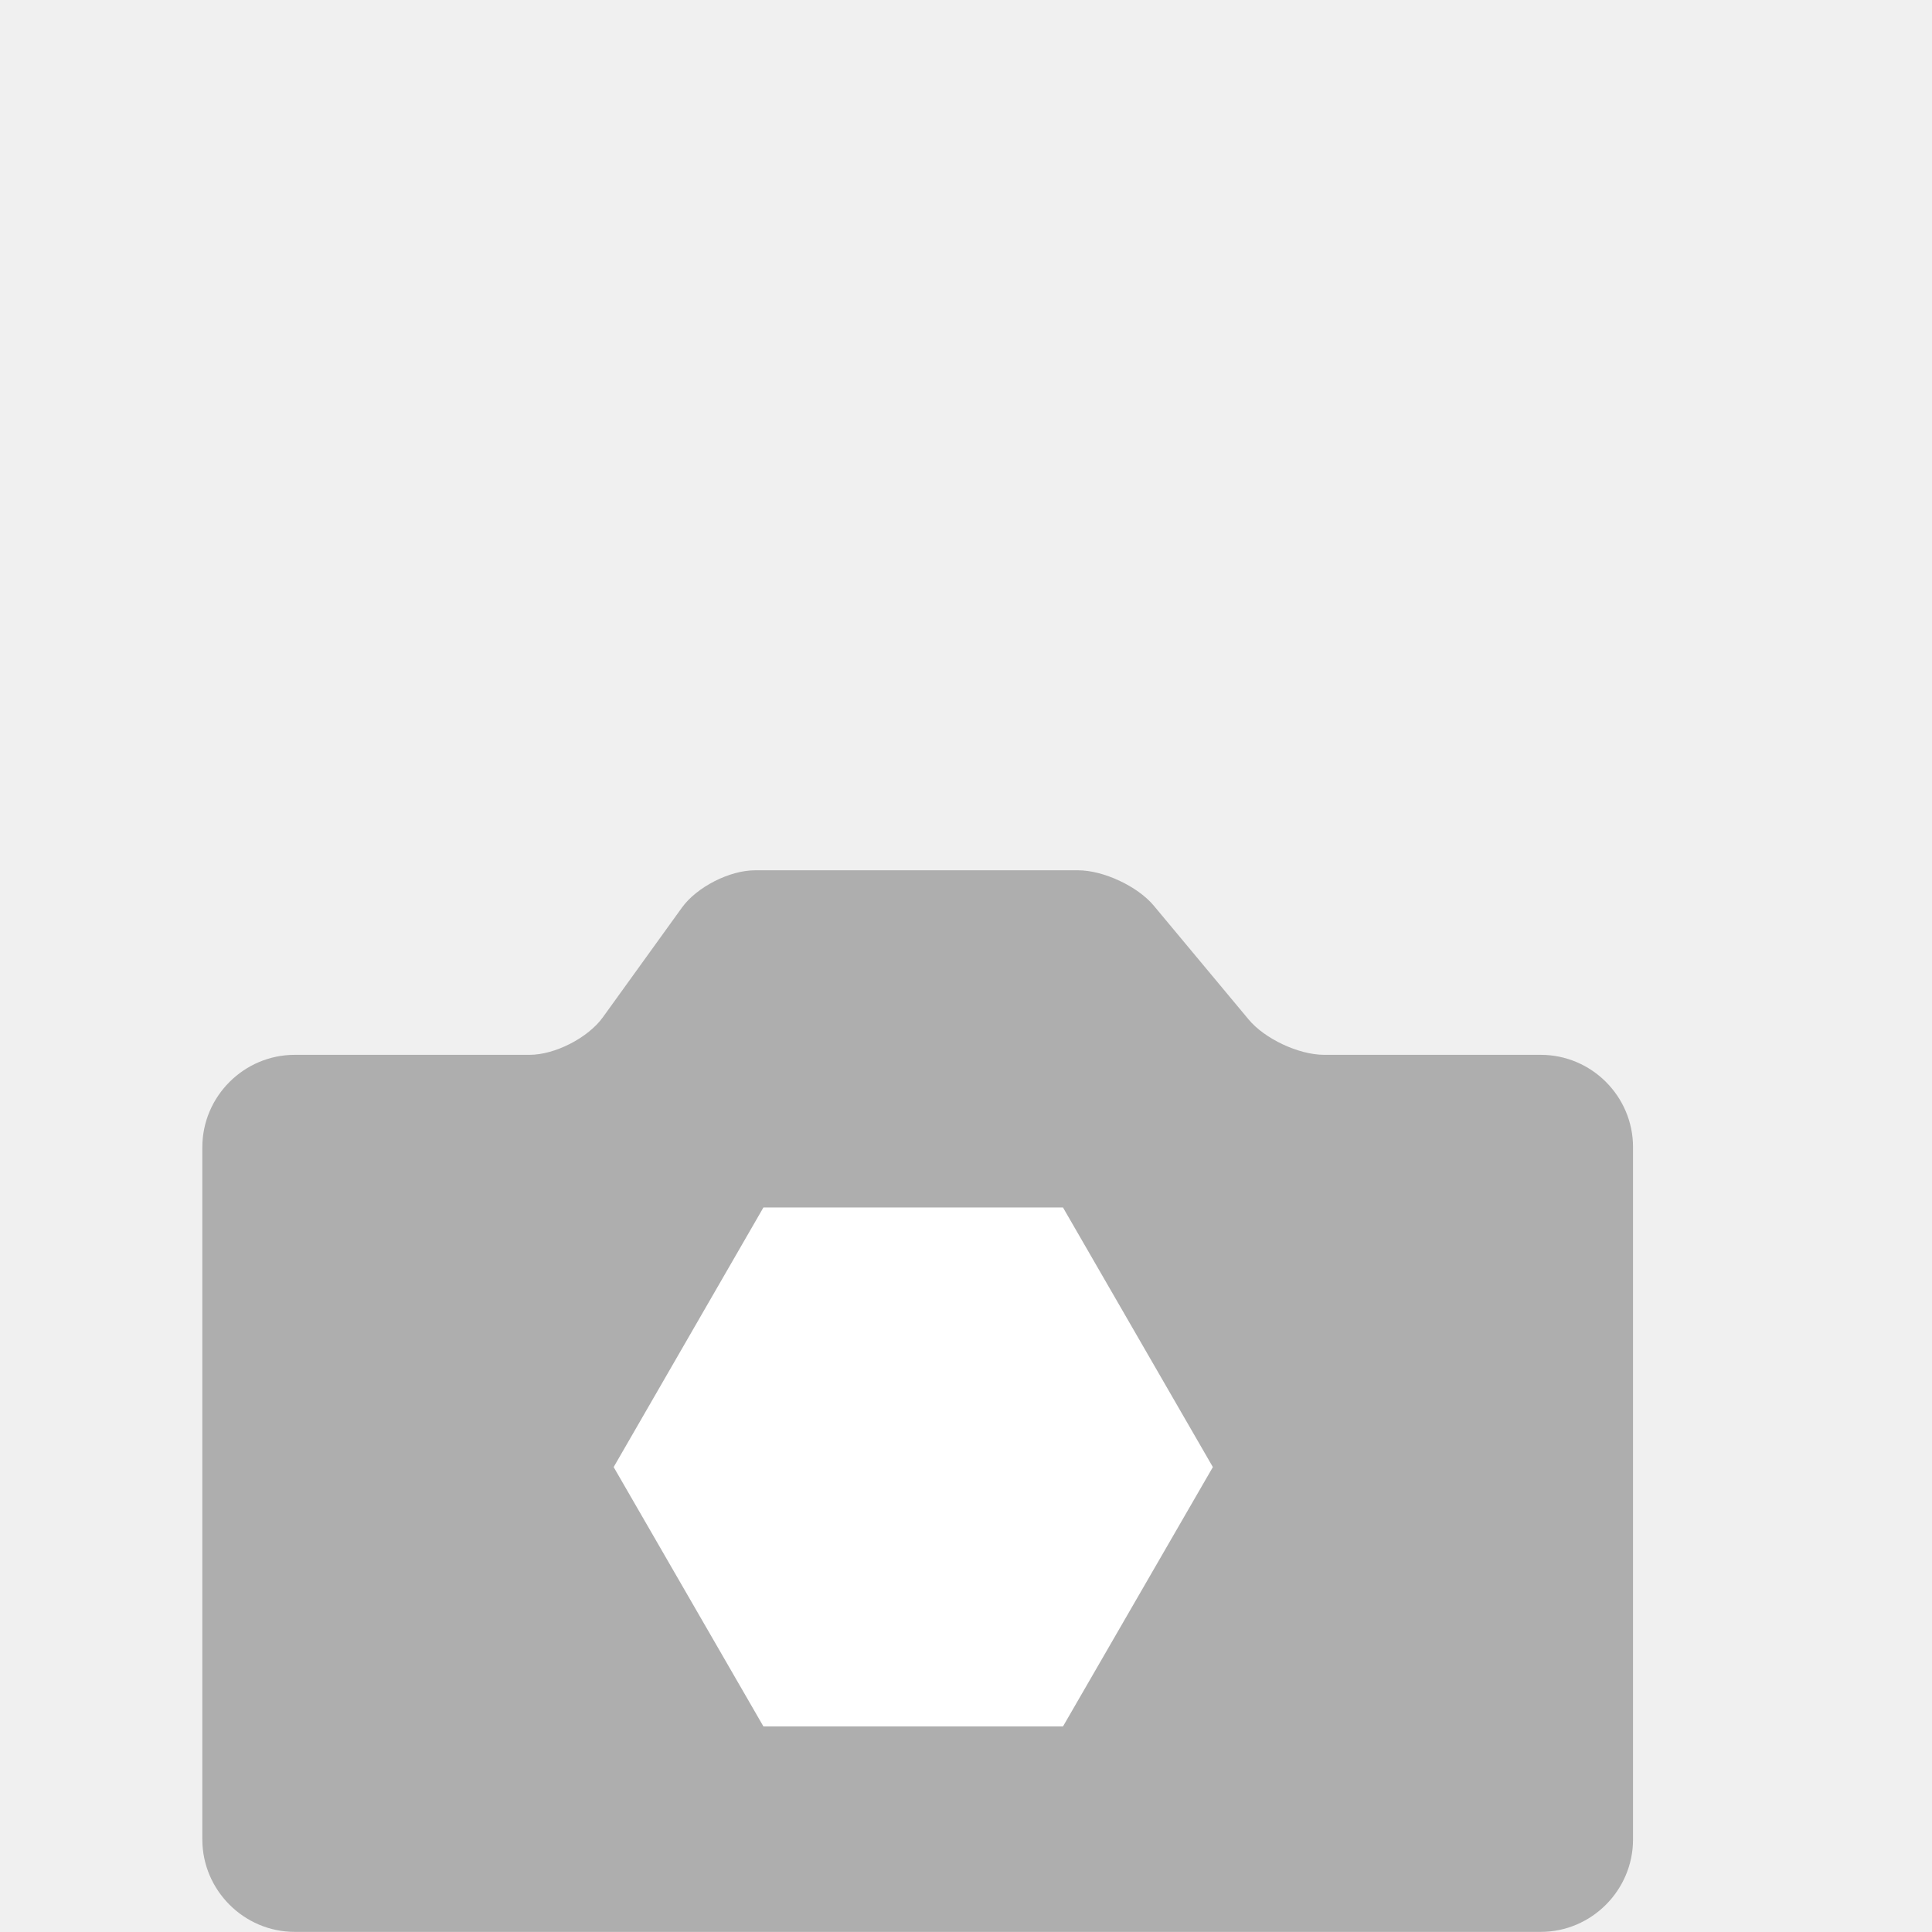
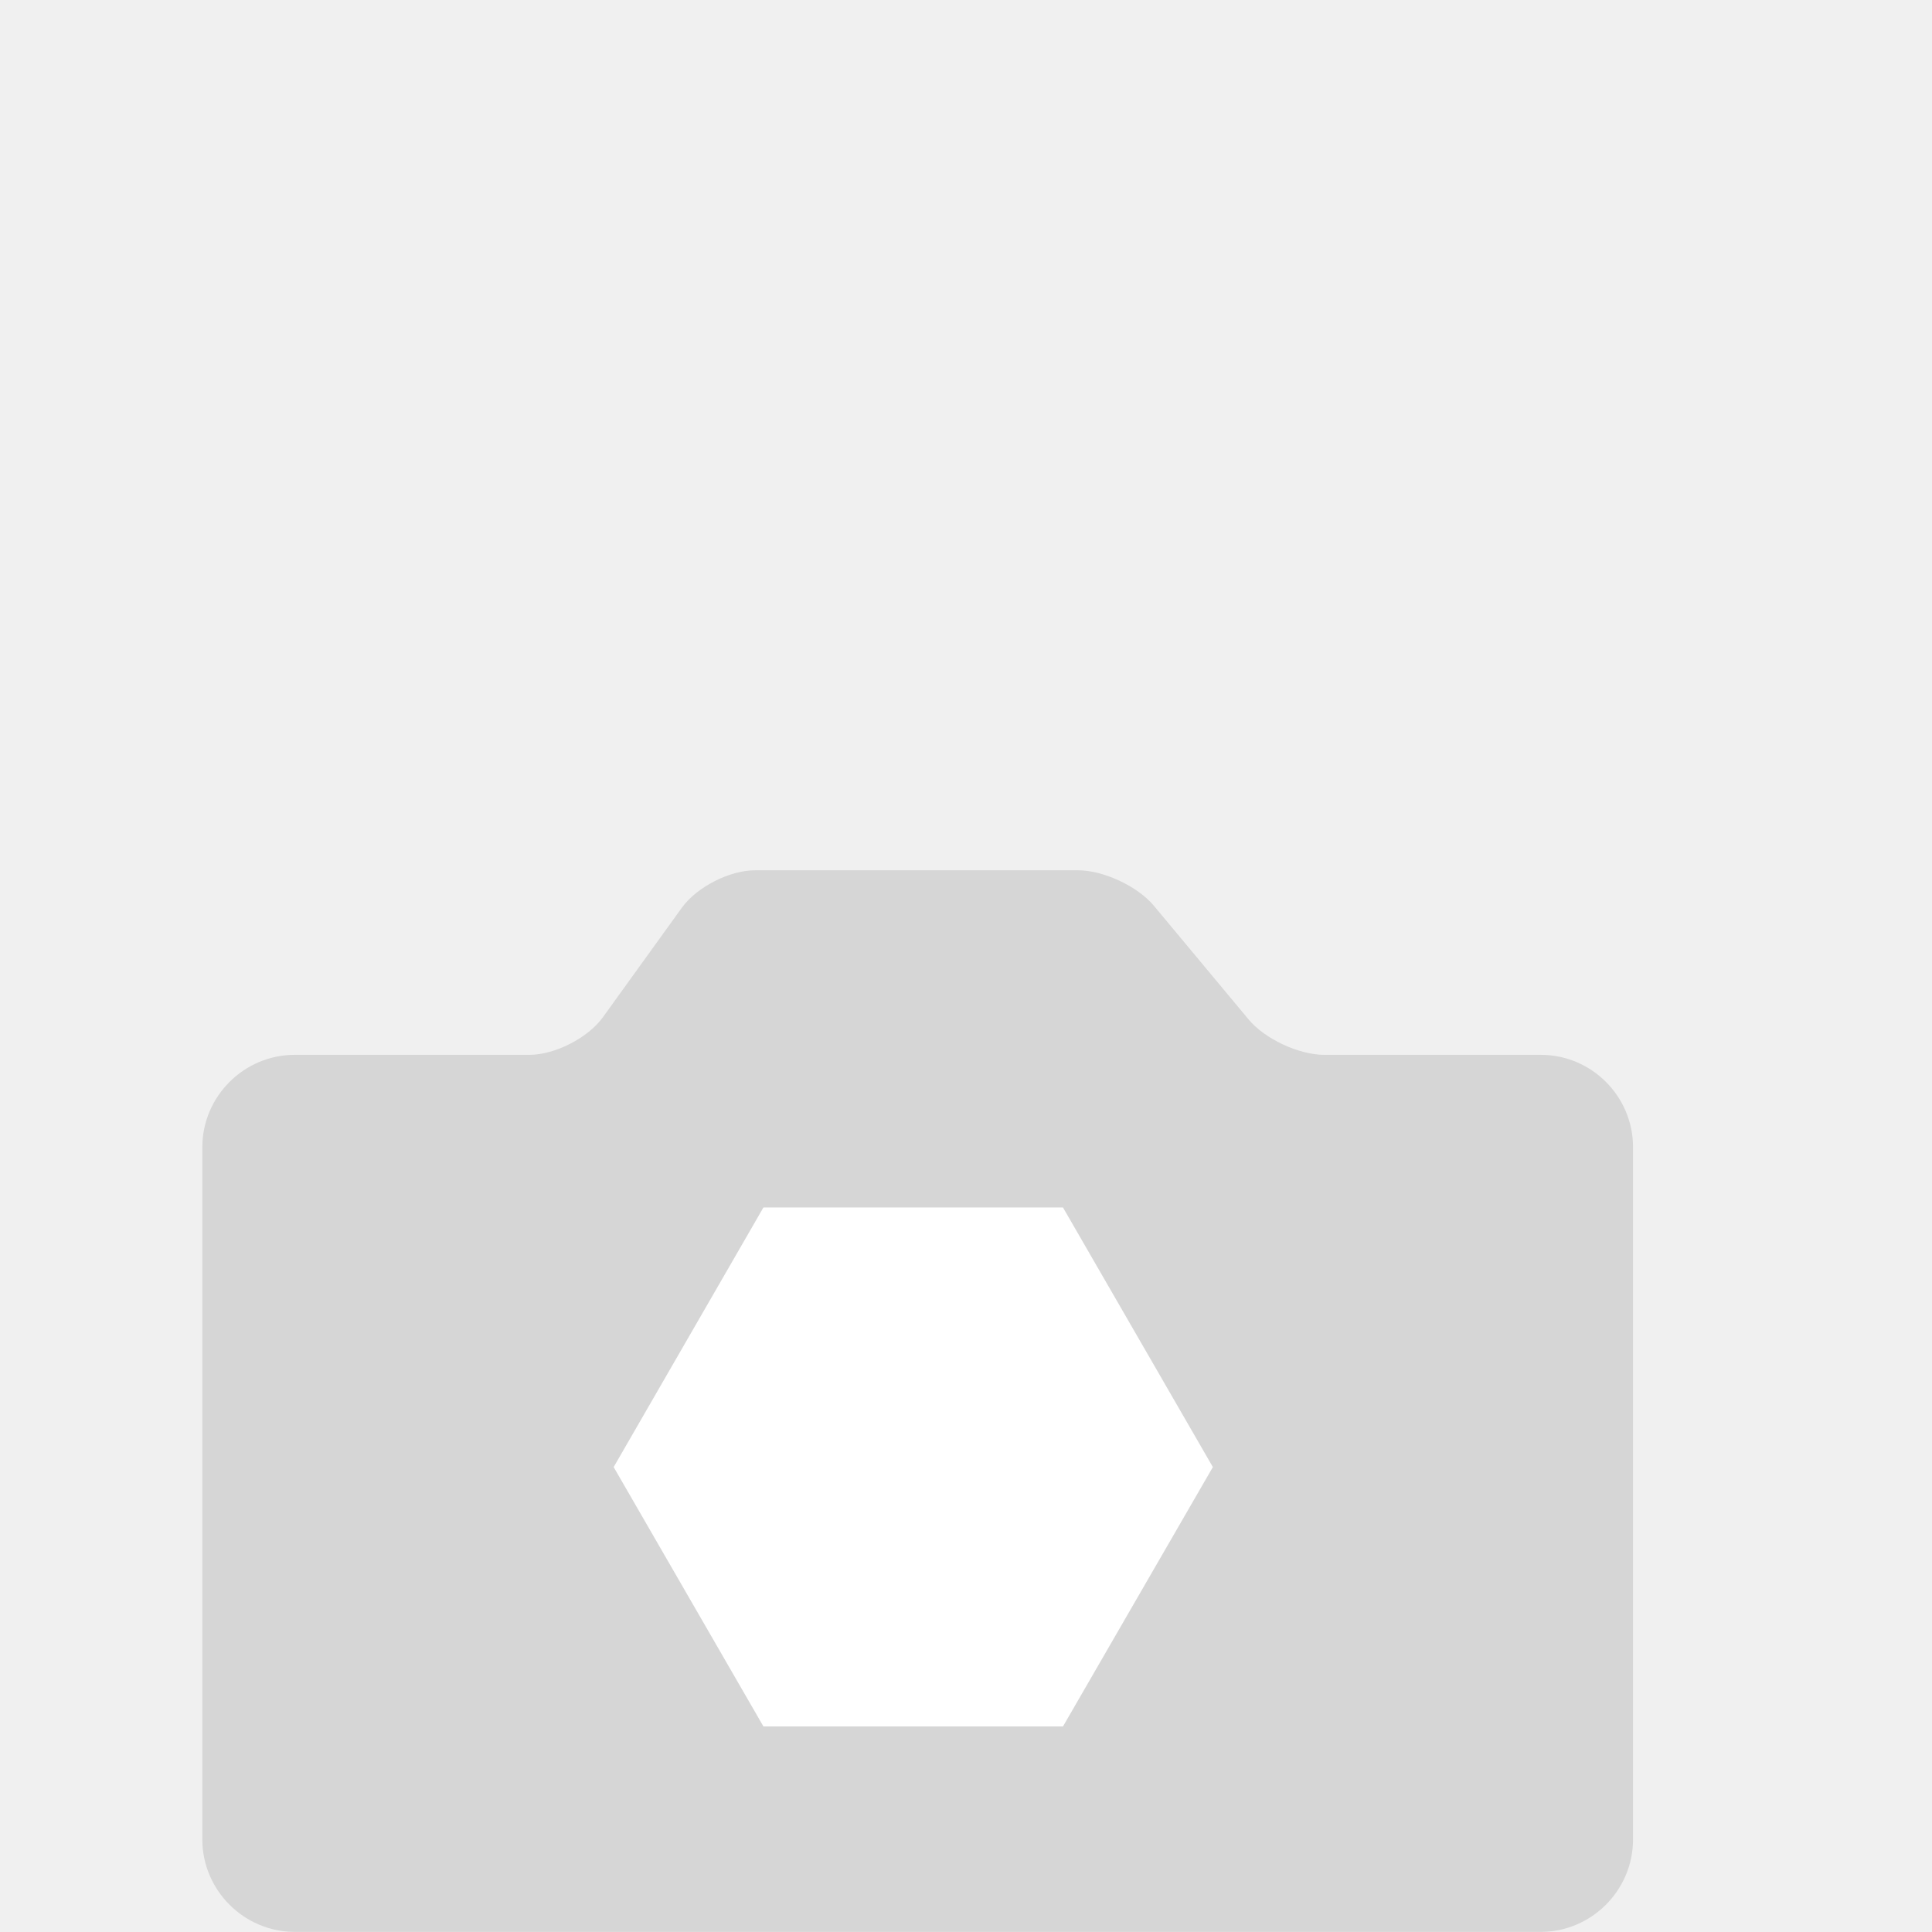
<svg xmlns="http://www.w3.org/2000/svg" version="1.1" x="0px" y="0px" width="16.834px" height="16.833px" viewBox="0 0 16.834 16.833" enable-background="new 0 0 16.834 16.833" xml:space="preserve">
  <g id="Layer_1" display="none">
    <g id="Layer_1_1_">
      <g display="inline">
        <g>
          <path id="svgCog" fill="none" stroke="#9E9E9E" stroke-width="0.25" stroke-miterlimit="10" d="M12.612,9.875l-0.684-0.111      C11.84,9.75,11.763,9.73,11.758,9.719c-0.005-0.01-0.028-0.11-0.028-0.141c0-0.031,0.065-0.096,0.146-0.141l0.604-0.346      c0.078-0.045,0.119-0.15,0.086-0.238l-0.105-0.3c-0.029-0.088-0.128-0.145-0.217-0.127l-0.682,0.135      c-0.09,0.018-0.168,0.026-0.177,0.02c-0.008-0.008-0.063-0.095-0.073-0.125c-0.011-0.027,0.03-0.107,0.09-0.178l0.455-0.535      c0.061-0.07,0.061-0.186,0.002-0.256l-0.203-0.246c-0.057-0.07-0.168-0.09-0.244-0.042l-0.596,0.364      c-0.078,0.047-0.147,0.084-0.157,0.08c-0.011-0.005-0.095-0.067-0.111-0.09c-0.021-0.021-0.009-0.113,0.022-0.199l0.248-0.662      c0.031-0.086-0.006-0.195-0.084-0.242l-0.271-0.16c-0.077-0.046-0.188-0.024-0.245,0.047l-0.438,0.55      c-0.059,0.073-0.111,0.13-0.123,0.13c-0.01,0-0.106-0.03-0.135-0.045C9.495,6.958,9.478,6.871,9.478,6.777L9.489,6.07      c0.002-0.092-0.07-0.182-0.159-0.197l-0.31-0.056C8.931,5.8,8.834,5.859,8.805,5.947L8.579,6.615      c-0.03,0.088-0.062,0.162-0.073,0.166c-0.01,0.003-0.113,0.01-0.141,0.004C8.336,6.78,8.288,6.703,8.259,6.615L8.032,5.947      C8.003,5.859,7.905,5.8,7.815,5.817L7.507,5.873C7.417,5.888,7.346,5.978,7.348,6.07l0.011,0.709      c0.001,0.092-0.004,0.172-0.013,0.18C7.338,6.964,7.245,7.005,7.215,7.011c-0.029,0.004-0.1-0.05-0.157-0.121L6.621,6.341      C6.564,6.269,6.454,6.25,6.375,6.295l-0.271,0.16C6.026,6.502,5.988,6.61,6.02,6.697l0.249,0.662      c0.032,0.086,0.053,0.164,0.048,0.174c-0.006,0.008-0.08,0.08-0.106,0.096C6.186,7.642,6.1,7.616,6.023,7.568L5.427,7.205      C5.35,7.157,5.238,7.175,5.181,7.246L4.978,7.493c-0.057,0.07-0.056,0.186,0.003,0.255l0.454,0.535      c0.059,0.07,0.106,0.136,0.104,0.146C5.537,8.44,5.492,8.533,5.473,8.556c-0.02,0.023-0.107,0.027-0.197,0.01L4.594,8.432      C4.505,8.415,4.408,8.47,4.377,8.558L4.27,8.861C4.238,8.948,4.277,9.053,4.357,9.1l0.606,0.343      c0.079,0.046,0.145,0.093,0.146,0.101C5.11,9.558,5.099,9.659,5.088,9.69C5.078,9.715,4.997,9.75,4.907,9.765l-0.685,0.11      C4.133,9.89,4.061,9.978,4.061,10.073v0.318c0,0.094,0.073,0.18,0.161,0.195l0.686,0.107c0.089,0.018,0.166,0.035,0.171,0.047      c0.005,0.01,0.028,0.109,0.028,0.141s-0.065,0.094-0.145,0.138l-0.605,0.345c-0.08,0.045-0.119,0.151-0.088,0.239l0.107,0.302      c0.03,0.088,0.129,0.145,0.218,0.127l0.681-0.136c0.089-0.019,0.167-0.026,0.175-0.021C5.458,11.883,5.514,11.972,5.524,12      c0.01,0.025-0.03,0.106-0.09,0.178L4.98,12.713c-0.059,0.07-0.061,0.186-0.002,0.256l0.202,0.246      c0.058,0.07,0.168,0.09,0.247,0.041l0.594-0.363c0.078-0.049,0.149-0.083,0.159-0.079c0.009,0.004,0.092,0.065,0.111,0.091      c0.018,0.021,0.007,0.112-0.025,0.196l-0.248,0.661c-0.033,0.088,0.005,0.195,0.083,0.242l0.272,0.162      c0.079,0.045,0.19,0.021,0.247-0.047l0.437-0.552c0.057-0.071,0.112-0.131,0.123-0.131c0.011,0.001,0.108,0.03,0.135,0.046      c0.024,0.016,0.045,0.104,0.043,0.193l-0.012,0.711c-0.001,0.092,0.07,0.181,0.159,0.195l0.31,0.058      c0.089,0.019,0.187-0.042,0.216-0.134l0.226-0.668c0.029-0.088,0.062-0.16,0.072-0.164c0.01-0.004,0.113-0.012,0.142-0.006      c0.029,0.008,0.078,0.082,0.107,0.17l0.227,0.668c0.03,0.091,0.125,0.146,0.215,0.134l0.311-0.06      c0.089-0.017,0.16-0.104,0.159-0.195L9.478,13.68c-0.002-0.092,0.004-0.174,0.016-0.18c0.008-0.006,0.104-0.049,0.131-0.057      c0.027-0.004,0.102,0.053,0.154,0.121l0.438,0.553c0.06,0.069,0.168,0.092,0.246,0.047l0.271-0.16      c0.078-0.047,0.115-0.155,0.084-0.242l-0.248-0.661c-0.03-0.087-0.055-0.164-0.049-0.173c0.006-0.01,0.08-0.082,0.105-0.098      c0.025-0.017,0.109,0.012,0.189,0.061l0.594,0.363c0.078,0.049,0.189,0.029,0.246-0.041l0.201-0.246      c0.06-0.069,0.059-0.186,0-0.256l-0.457-0.533c-0.062-0.069-0.104-0.135-0.104-0.146c0.003-0.011,0.047-0.104,0.063-0.127      c0.021-0.023,0.108-0.027,0.199-0.01l0.68,0.135c0.091,0.016,0.188-0.039,0.219-0.127l0.105-0.301      c0.03-0.088-0.008-0.195-0.088-0.24l-0.604-0.345c-0.08-0.044-0.146-0.089-0.146-0.101c0-0.015,0.025-0.168,0.029-0.181      c0.005-0.01,0.083-0.026,0.171-0.044l0.685-0.109c0.092-0.017,0.164-0.104,0.164-0.193v-0.32      C12.774,9.976,12.702,9.889,12.612,9.875z" />
        </g>
        <g>
          <ellipse opacity="0.9" fill="none" stroke="#9E9E9E" stroke-width="0.25" stroke-miterlimit="10" enable-background="new    " cx="8.37" cy="10.254" rx="2.676" ry="2.731" />
        </g>
      </g>
      <g id="Layer_2" display="inline">
        <linearGradient id="SVGID_1_" gradientUnits="userSpaceOnUse" x1="-235.364" y1="-1420.034" x2="-198.968" y2="-1420.034" gradientTransform="matrix(1 0 0 -1 235.5 -1399.834)">
          <stop offset="0" style="stop-color:#FFDD15" />
          <stop offset="0.147" style="stop-color:#F6921E" />
          <stop offset="0.311" style="stop-color:#EC1C24" />
          <stop offset="0.461" style="stop-color:#EC297B" />
          <stop offset="0.664" style="stop-color:#90278E" />
          <stop offset="0.692" style="stop-color:#8C2B91" />
          <stop offset="0.722" style="stop-color:#7E379A" />
          <stop offset="0.754" style="stop-color:#694CA8" />
          <stop offset="0.786" style="stop-color:#4A68BD" />
          <stop offset="0.819" style="stop-color:#238CD7" />
          <stop offset="0.844" style="stop-color:#00ADEE" />
          <stop offset="1" style="stop-color:#29B473" />
        </linearGradient>
        <polygon opacity="0.7" fill="none" stroke="url(#SVGID_1_)" stroke-miterlimit="10" enable-background="new    " points="     9.524,35.459 0.714,20.2 9.524,4.94 27.142,4.94 35.954,20.2 27.142,35.459    " />
        <path opacity="0.7" fill="#A9A8A8" enable-background="new    " d="M12.521,16.891l0.816-5.706h0.092l2.32,4.683l2.298-4.683     h0.091l0.819,5.706h-0.56l-0.562-4.081l-2.018,4.081h-0.146L13.63,12.78l-0.561,4.111H12.521z" />
        <path opacity="0.7" fill="#A9A8A8" enable-background="new    " d="M19.864,12.67h0.574l1.449,3.25l1.404-3.25h0.578     l-2.521,5.765h-0.57l0.812-1.864L19.864,12.67z" />
        <path opacity="0.7" fill="#A9A8A8" enable-background="new    " d="M7.708,20.717h0.621l1.891,4.408l1.922-4.408h0.621     l-2.479,5.705H10.16L7.708,20.717z" />
        <path opacity="0.7" fill="#A9A8A8" enable-background="new    " d="M13.856,20.465c0.125,0,0.229,0.043,0.314,0.133     c0.087,0.087,0.135,0.193,0.135,0.316c0,0.121-0.048,0.229-0.135,0.312c-0.088,0.088-0.189,0.131-0.314,0.131     c-0.121,0-0.228-0.043-0.312-0.131c-0.087-0.087-0.131-0.19-0.131-0.312c0-0.123,0.044-0.229,0.131-0.316     C13.633,20.51,13.735,20.465,13.856,20.465z M13.588,22.204h0.543v4.219h-0.543V22.204z" />
        <path opacity="0.7" fill="#A9A8A8" enable-background="new    " d="M15.621,26.422v-5.848h0.543v2.354     c0.228-0.279,0.481-0.488,0.763-0.627c0.282-0.139,0.59-0.207,0.926-0.207c0.6,0,1.105,0.218,1.527,0.65     c0.424,0.434,0.635,0.959,0.635,1.572c0,0.607-0.215,1.135-0.639,1.562c-0.428,0.433-0.941,0.646-1.54,0.646     c-0.343,0-0.653-0.071-0.933-0.224c-0.279-0.145-0.526-0.367-0.74-0.661v0.774h-0.542V26.422z M17.793,26.008     c0.302,0,0.582-0.074,0.836-0.223c0.254-0.15,0.457-0.357,0.608-0.627c0.15-0.271,0.228-0.557,0.228-0.855     s-0.075-0.584-0.229-0.855c-0.148-0.271-0.354-0.482-0.609-0.634s-0.529-0.228-0.82-0.228c-0.298,0-0.578,0.074-0.848,0.228     c-0.27,0.151-0.475,0.354-0.615,0.61s-0.215,0.545-0.215,0.865c0,0.485,0.161,0.896,0.479,1.226     C16.929,25.844,17.324,26.008,17.793,26.008z" />
        <path opacity="0.7" fill="#A9A8A8" enable-background="new    " d="M24.883,25.022l0.459,0.24     c-0.149,0.295-0.323,0.533-0.521,0.714c-0.195,0.183-0.416,0.317-0.664,0.413c-0.246,0.095-0.523,0.143-0.834,0.143     c-0.689,0-1.227-0.227-1.615-0.678c-0.389-0.449-0.582-0.961-0.582-1.529c0-0.535,0.166-1.013,0.492-1.432     c0.418-0.533,0.975-0.801,1.674-0.801c0.719,0,1.293,0.273,1.725,0.82c0.305,0.385,0.459,0.862,0.465,1.439h-3.797     c0.01,0.486,0.168,0.895,0.475,1.205c0.303,0.312,0.676,0.47,1.119,0.47c0.217,0,0.426-0.034,0.625-0.108     c0.203-0.074,0.381-0.174,0.521-0.297C24.565,25.497,24.717,25.299,24.883,25.022z M24.883,23.887     c-0.069-0.29-0.176-0.521-0.315-0.694c-0.139-0.174-0.317-0.312-0.549-0.419c-0.229-0.107-0.47-0.158-0.72-0.158     c-0.414,0-0.771,0.133-1.067,0.399c-0.217,0.192-0.381,0.483-0.489,0.872H24.883z" />
        <path opacity="0.7" fill="#A9A8A8" enable-background="new    " d="M28.616,22.665l-0.35,0.359     c-0.291-0.279-0.574-0.422-0.854-0.422c-0.179,0-0.326,0.057-0.453,0.175c-0.125,0.115-0.188,0.253-0.188,0.406     c0,0.14,0.057,0.269,0.156,0.394c0.104,0.125,0.318,0.274,0.652,0.445c0.402,0.209,0.678,0.41,0.82,0.604     c0.145,0.197,0.217,0.418,0.217,0.664c0,0.346-0.123,0.644-0.365,0.879c-0.244,0.242-0.549,0.361-0.914,0.361     c-0.242,0-0.479-0.054-0.695-0.158c-0.223-0.104-0.406-0.252-0.553-0.438l0.344-0.389c0.275,0.312,0.57,0.47,0.885,0.47     c0.219,0,0.402-0.07,0.557-0.21c0.15-0.141,0.229-0.305,0.229-0.492c0-0.156-0.049-0.294-0.147-0.415     c-0.103-0.118-0.328-0.271-0.688-0.45c-0.379-0.195-0.64-0.39-0.772-0.582c-0.14-0.189-0.207-0.41-0.207-0.654     c0-0.317,0.108-0.588,0.33-0.799c0.217-0.211,0.491-0.315,0.825-0.315C27.829,22.094,28.222,22.286,28.616,22.665z" />
      </g>
    </g>
    <g id="Layer_3" display="inline">
      <polygon opacity="0.8" fill="none" stroke="#9E9E9E" stroke-width="0.75" stroke-miterlimit="10" enable-background="new    " points="    6.052,10.497 5.473,9.374 6.604,9.838 6.466,8.5 7.539,9.288 7.734,8.02 8.419,9.146 9.122,8.02 9.365,9.315 10.373,8.348     10.214,9.818 11.401,9.374 10.8,10.522 12.003,10.608 11.144,11.443 12.291,11.999 11.151,12.465 12.003,13.297 10.75,13.297     11.298,14.445 10.211,14.137 10.372,15.405 9.312,14.53 9.069,15.833 8.38,14.81 7.717,15.833 7.512,14.657 6.483,15.352     6.579,14.103 5.473,14.461 5.982,13.336 4.836,13.245 5.673,12.399 4.564,11.926 5.695,11.458 4.836,10.538   " />
      <circle fill="#FFFFFF" cx="8.406" cy="11.974" r="3.054" />
    </g>
    <g id="Layer_2_1_">
      <linearGradient id="SVGID_2_" gradientUnits="userSpaceOnUse" x1="-0.688" y1="1323.838" x2="8.746" y2="1323.838" gradientTransform="matrix(1 0 0 1 4.5 -1313.585)">
        <stop offset="0" style="stop-color:#FFDD15" />
        <stop offset="0.147" style="stop-color:#F6921E" />
        <stop offset="0.311" style="stop-color:#EC1C24" />
        <stop offset="0.461" style="stop-color:#EC297B" />
        <stop offset="0.664" style="stop-color:#90278E" />
        <stop offset="0.692" style="stop-color:#8C2B91" />
        <stop offset="0.722" style="stop-color:#7E379A" />
        <stop offset="0.754" style="stop-color:#694CA8" />
        <stop offset="0.786" style="stop-color:#4A68BD" />
        <stop offset="0.819" style="stop-color:#238CD7" />
        <stop offset="0.844" style="stop-color:#00ADEE" />
        <stop offset="1" style="stop-color:#29B473" />
      </linearGradient>
      <polygon display="inline" opacity="0.7" fill="none" stroke="url(#SVGID_2_)" stroke-width="0.5" stroke-miterlimit="10" enable-background="new    " points="    6.314,14.192 4.099,10.254 6.314,6.316 10.743,6.316 12.959,10.254 10.743,14.192   " />
      <g display="inline">
        <path fill="#A9A8A8" d="M6.659,9.333l0.265-1.896h0.03l0.752,1.558L8.45,7.436h0.029l0.267,1.896H8.563L8.381,7.976L7.727,9.333     H7.68L7.019,7.965L6.837,9.333H6.659z" />
        <path fill="#A9A8A8" d="M9.038,7.93h0.186l0.471,1.08l0.455-1.08h0.188L9.521,9.846H9.336l0.263-0.619L9.038,7.93z" />
        <path fill="#A9A8A8" d="M5.021,9.938h0.201l0.613,1.467l0.623-1.467h0.201l-0.804,1.898H5.813L5.021,9.938z" />
        <path fill="#A9A8A8" d="M7.013,9.854c0.04,0,0.074,0.016,0.103,0.045c0.029,0.029,0.043,0.064,0.043,0.105     s-0.015,0.074-0.043,0.104c-0.028,0.025-0.062,0.043-0.103,0.043c-0.039,0-0.073-0.018-0.101-0.043     c-0.028-0.029-0.043-0.062-0.043-0.104c0-0.043,0.015-0.076,0.043-0.105C6.94,9.87,6.974,9.854,7.013,9.854z M6.926,10.432h0.176     v1.404H6.926V10.432z" />
        <path fill="#A9A8A8" d="M7.585,11.836V9.891h0.176v0.783c0.074-0.094,0.156-0.162,0.247-0.209     c0.091-0.045,0.191-0.068,0.301-0.068c0.192,0,0.358,0.072,0.495,0.215c0.136,0.145,0.205,0.318,0.205,0.525     c0,0.203-0.068,0.375-0.207,0.52c-0.139,0.143-0.305,0.215-0.499,0.215c-0.111,0-0.212-0.021-0.303-0.074     c-0.09-0.049-0.17-0.121-0.24-0.221v0.258H7.585V11.836z M8.288,11.698c0.099,0,0.188-0.023,0.271-0.074     c0.082-0.049,0.148-0.119,0.197-0.207c0.049-0.09,0.073-0.186,0.073-0.285c0-0.098-0.024-0.19-0.073-0.28     c-0.05-0.095-0.116-0.162-0.199-0.216c-0.083-0.049-0.172-0.071-0.267-0.071c-0.096,0-0.188,0.022-0.274,0.071     c-0.086,0.054-0.152,0.119-0.199,0.205c-0.046,0.084-0.07,0.183-0.07,0.287c0,0.162,0.052,0.299,0.156,0.408     C8.009,11.643,8.137,11.698,8.288,11.698z" />
        <path fill="#A9A8A8" d="M10.586,11.37l0.147,0.08c-0.049,0.098-0.104,0.178-0.168,0.238c-0.064,0.061-0.135,0.105-0.215,0.137     c-0.08,0.032-0.17,0.047-0.271,0.047c-0.223,0-0.396-0.074-0.523-0.225c-0.125-0.148-0.188-0.32-0.188-0.508     c0-0.178,0.053-0.338,0.158-0.477c0.137-0.181,0.314-0.269,0.543-0.269c0.23,0,0.42,0.09,0.56,0.271     c0.099,0.129,0.147,0.289,0.149,0.479H9.549c0.005,0.162,0.056,0.297,0.152,0.399C9.8,11.647,9.921,11.7,10.065,11.7     c0.066,0,0.137-0.014,0.203-0.037c0.062-0.025,0.121-0.059,0.168-0.1C10.481,11.528,10.533,11.461,10.586,11.37z M10.586,10.993     c-0.022-0.096-0.058-0.174-0.103-0.229c-0.045-0.061-0.104-0.104-0.178-0.143c-0.074-0.035-0.152-0.054-0.232-0.054     c-0.135,0-0.25,0.046-0.348,0.134c-0.07,0.063-0.123,0.162-0.16,0.291H10.586L10.586,10.993z" />
        <path fill="#A9A8A8" d="M11.795,10.586l-0.112,0.119c-0.095-0.097-0.187-0.144-0.273-0.144c-0.061,0-0.105,0.021-0.146,0.062     c-0.039,0.039-0.062,0.084-0.062,0.135c0,0.047,0.017,0.09,0.051,0.131c0.033,0.041,0.104,0.092,0.211,0.148     c0.132,0.067,0.224,0.137,0.271,0.198c0.045,0.062,0.065,0.142,0.065,0.224c0,0.115-0.039,0.213-0.116,0.293     c-0.078,0.08-0.179,0.119-0.298,0.119c-0.077,0-0.151-0.021-0.226-0.056c-0.072-0.032-0.133-0.084-0.182-0.146l0.111-0.131     c0.09,0.104,0.186,0.155,0.285,0.155c0.07,0,0.131-0.022,0.182-0.067c0.049-0.047,0.073-0.103,0.073-0.166     c0-0.051-0.017-0.096-0.049-0.137c-0.032-0.039-0.106-0.091-0.222-0.146c-0.123-0.066-0.209-0.133-0.252-0.195     c-0.045-0.062-0.066-0.135-0.066-0.217c0-0.105,0.035-0.195,0.105-0.268c0.068-0.068,0.16-0.104,0.27-0.104     C11.541,10.397,11.668,10.459,11.795,10.586z" />
      </g>
    </g>
  </g>
  <g id="Layer_2_2_">
    <g>
-       <path opacity="0.8" fill="#9E9E9E" enable-background="new    " d="M13.425,9.191h-1.887c-0.222,0-0.52-0.14-0.66-0.31    l-0.825-0.99C9.912,7.722,9.614,7.583,9.394,7.583H6.579c-0.222,0-0.508,0.146-0.637,0.325l-0.69,0.957    C5.123,9.043,4.836,9.191,4.614,9.191H2.568c-0.442,0-0.805,0.362-0.805,0.805v6.032c0,0.441,0.362,0.805,0.805,0.805h10.857    c0.442,0,0.804-0.363,0.804-0.805V9.995C14.229,9.553,13.868,9.191,13.425,9.191z" />
+       <path fill="#D6D6D6" enable-background="new    " d="M13.425,9.191h-1.887c-0.222,0-0.52-0.14-0.66-0.31l-0.825-0.99    C9.912,7.722,9.614,7.583,9.394,7.583H6.579c-0.222,0-0.508,0.146-0.637,0.325l-0.69,0.957C5.123,9.043,4.836,9.191,4.614,9.191    H2.568c-0.442,0-0.805,0.362-0.805,0.805v6.032c0,0.441,0.362,0.805,0.805,0.805h10.857c0.442,0,0.804-0.363,0.804-0.805V9.995    C14.229,9.553,13.868,9.191,13.425,9.191z" />
      <polygon fill="#FFFFFF" points="6.652,15.043 5.347,12.783 6.652,10.521 9.262,10.521 10.568,12.783 9.262,15.043   " />
    </g>
  </g>
</svg>
